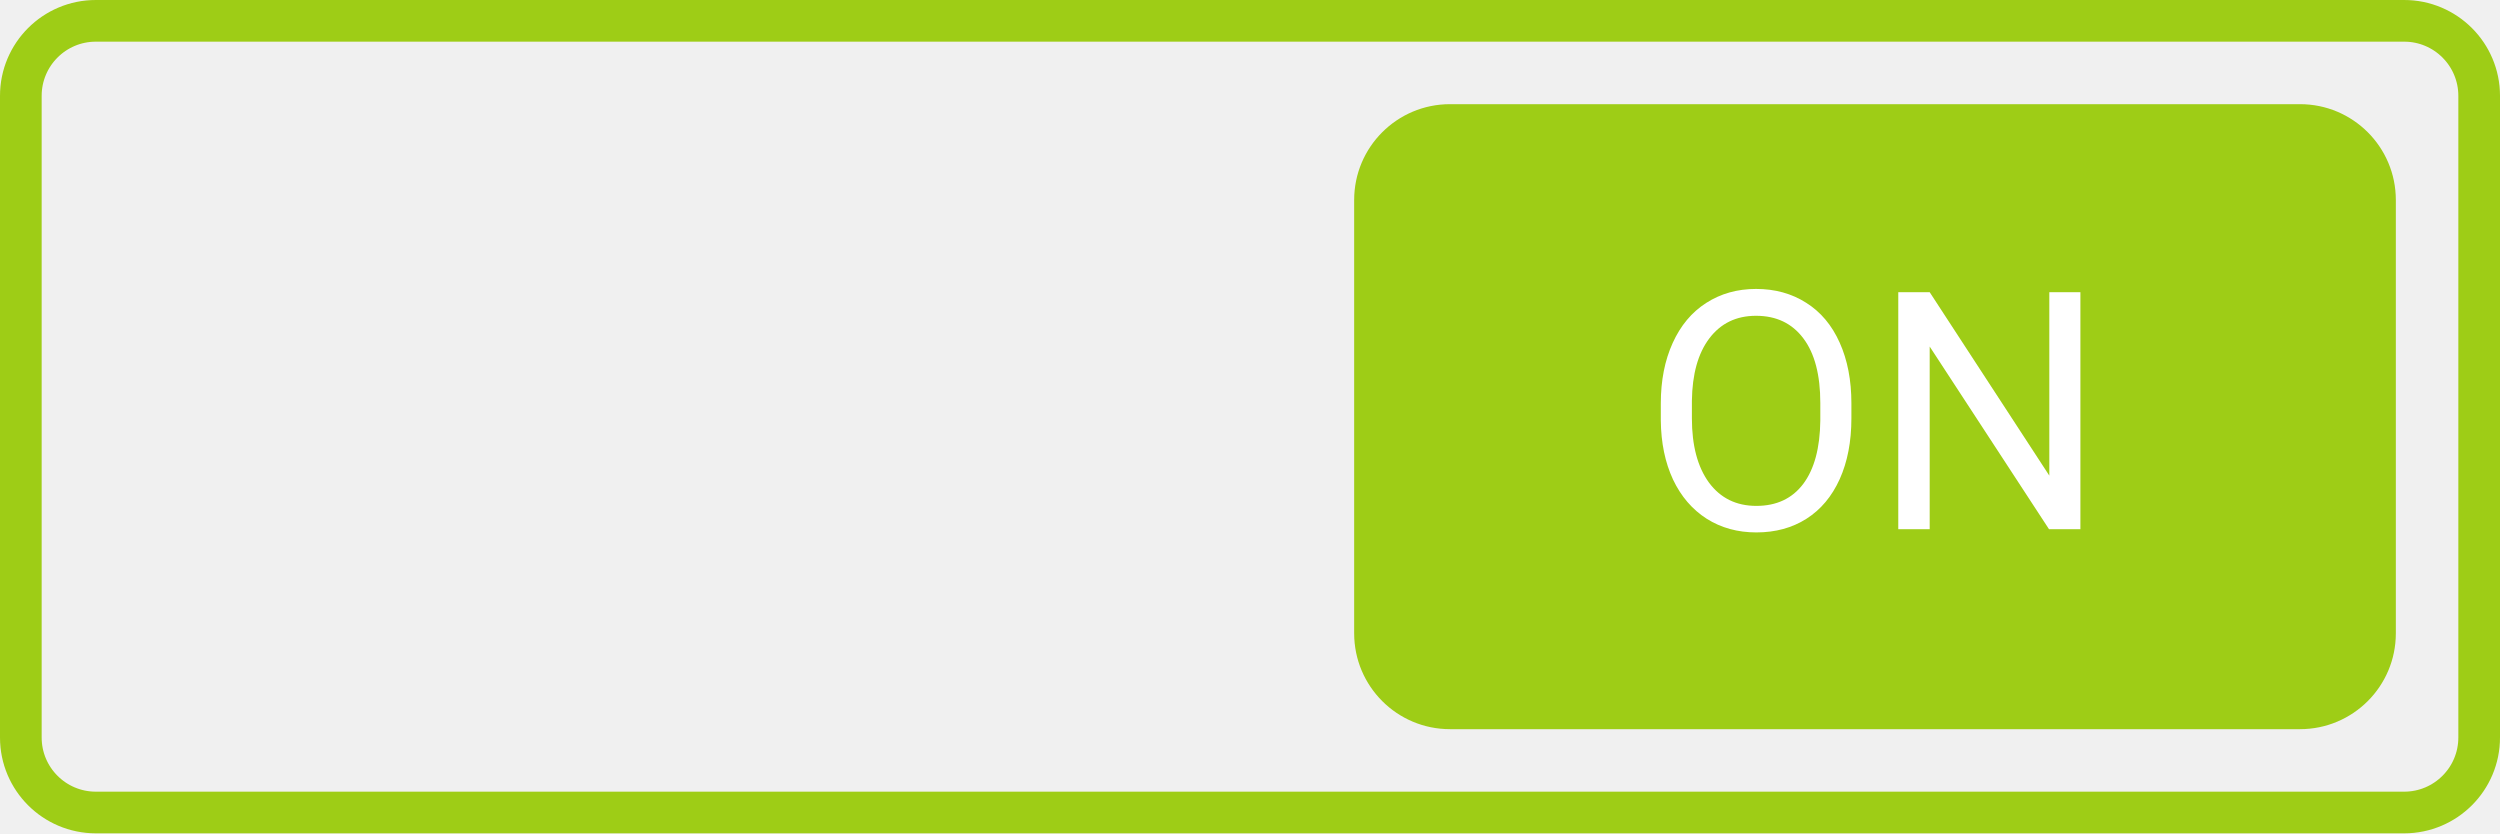
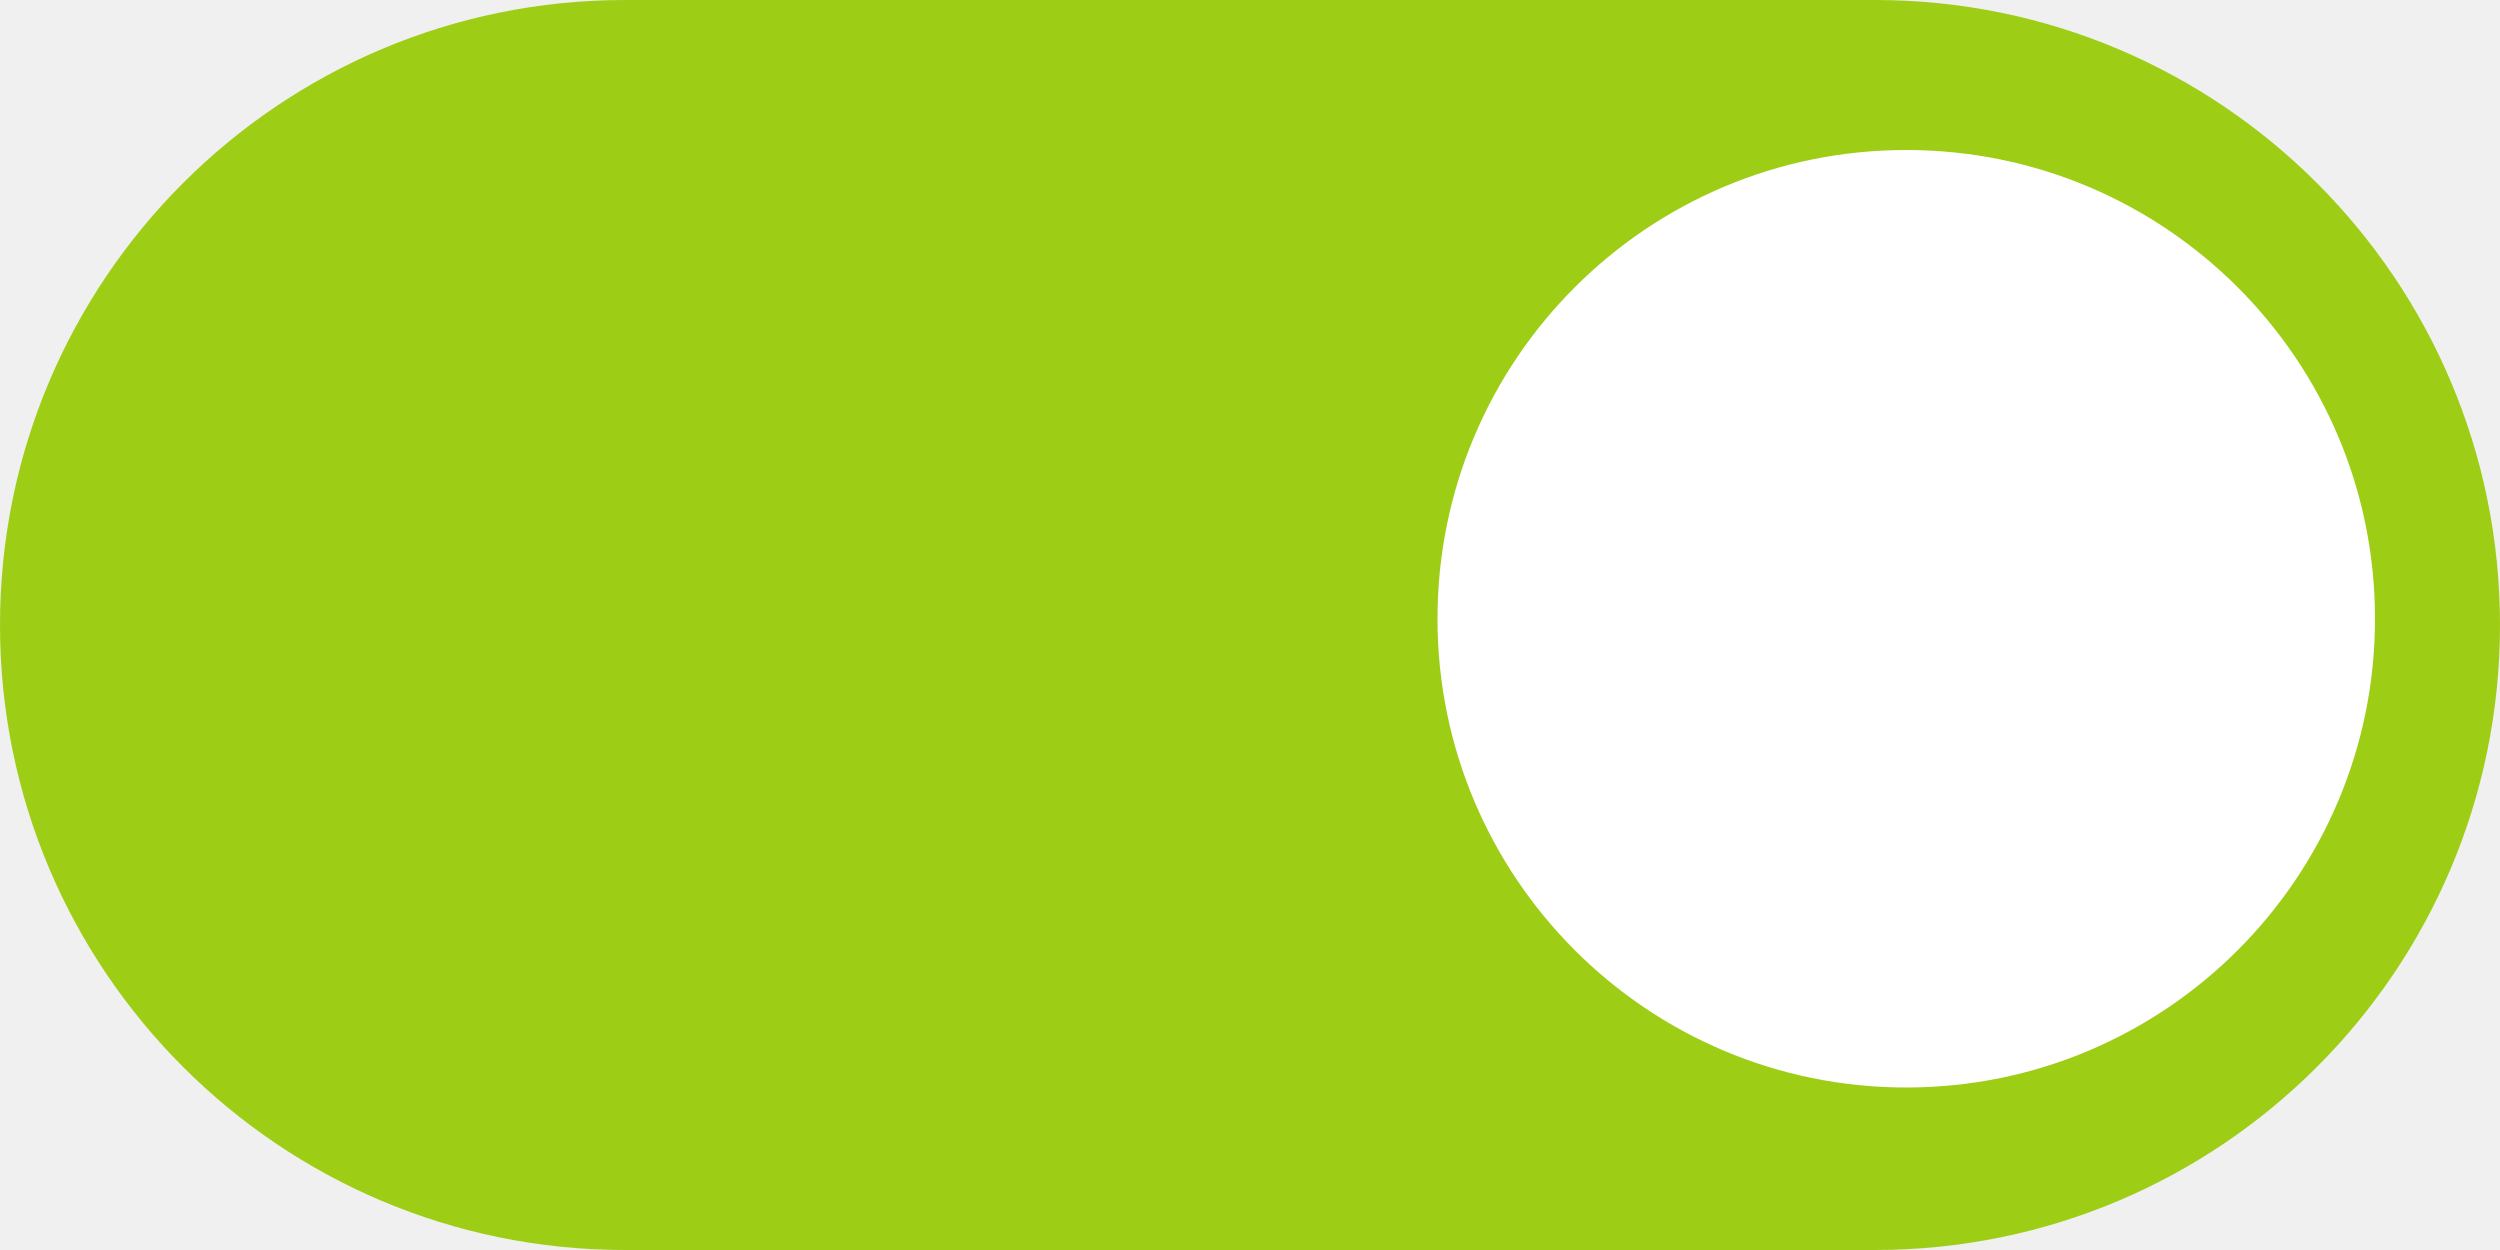
- <svg xmlns="http://www.w3.org/2000/svg" width="600" height="200" viewBox="0 0 600 200" fill="none">
-   <rect x="5" y="5" width="590" height="190" rx="18" stroke="#9ECD16" stroke-width="10" />
-   <rect x="325" y="25" width="250" height="150" rx="23" fill="#9ECD16" />
-   <path d="M444.336 100.398C444.336 105.971 443.398 110.841 441.523 115.008C439.648 119.148 436.992 122.312 433.555 124.5C430.117 126.688 426.107 127.781 421.523 127.781C417.044 127.781 413.073 126.688 409.609 124.5C406.146 122.286 403.451 119.148 401.523 115.086C399.622 110.997 398.646 106.271 398.594 100.906V96.805C398.594 91.336 399.544 86.505 401.445 82.312C403.346 78.12 406.029 74.917 409.492 72.703C412.982 70.463 416.966 69.344 421.445 69.344C426.003 69.344 430.013 70.451 433.477 72.664C436.966 74.852 439.648 78.042 441.523 82.234C443.398 86.401 444.336 91.258 444.336 96.805V100.398ZM436.875 96.727C436.875 89.982 435.521 84.812 432.812 81.219C430.104 77.599 426.315 75.789 421.445 75.789C416.706 75.789 412.969 77.599 410.234 81.219C407.526 84.812 406.133 89.812 406.055 96.219V100.398C406.055 106.935 407.422 112.078 410.156 115.828C412.917 119.552 416.706 121.414 421.523 121.414C426.367 121.414 430.117 119.656 432.773 116.141C435.43 112.599 436.797 107.534 436.875 100.945V96.727ZM499.297 127H491.758L463.125 83.172V127H455.586V70.125H463.125L491.836 114.148V70.125H499.297V127Z" fill="white" />
+ <svg xmlns="http://www.w3.org/2000/svg" width="200" height="100" viewBox="0 0 200 100" fill="none">
+   <path d="M150 0H50C22.386 0 0 22.386 0 50C0 77.614 22.386 100 50 100H150C177.614 100 200 77.614 200 50C200 22.386 177.614 0 150 0Z" fill="#9ECD16" />
+   <path d="M152.5 87C173.211 87 190 70.211 190 49.5C190 28.789 173.211 12 152.5 12C131.789 12 115 28.789 115 49.5C115 70.211 131.789 87 152.5 87Z" fill="white" />
</svg>
